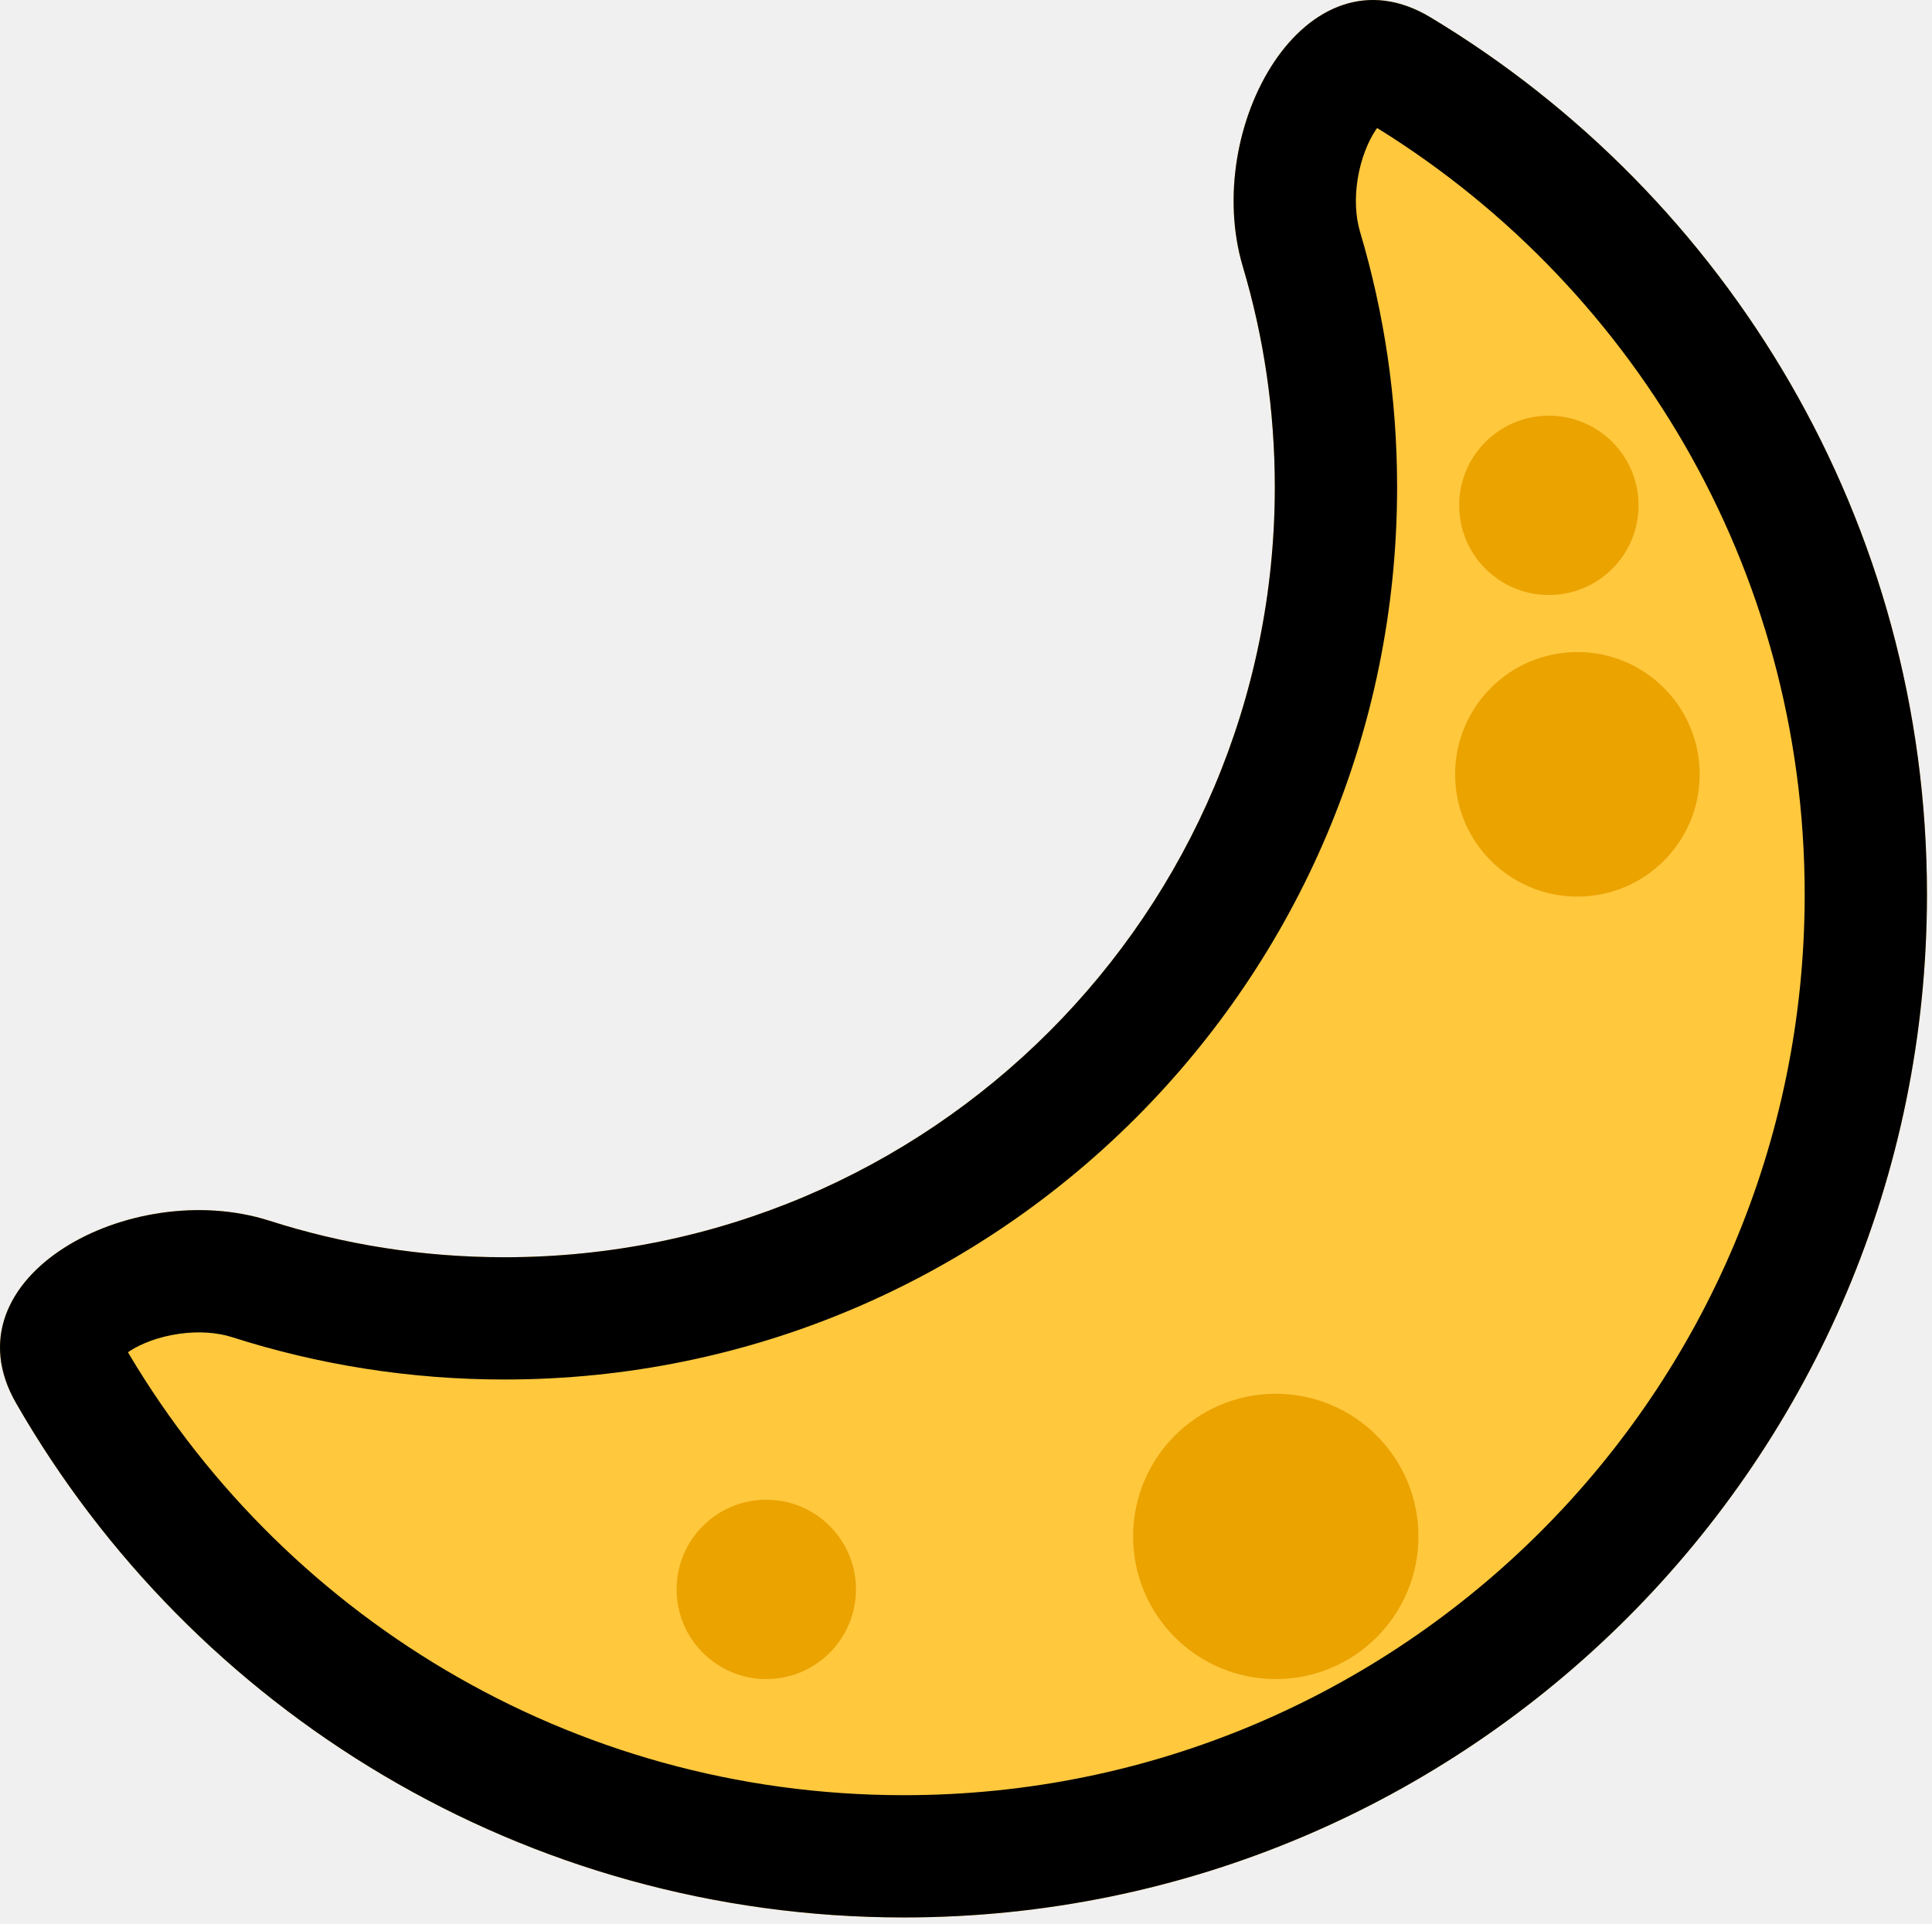
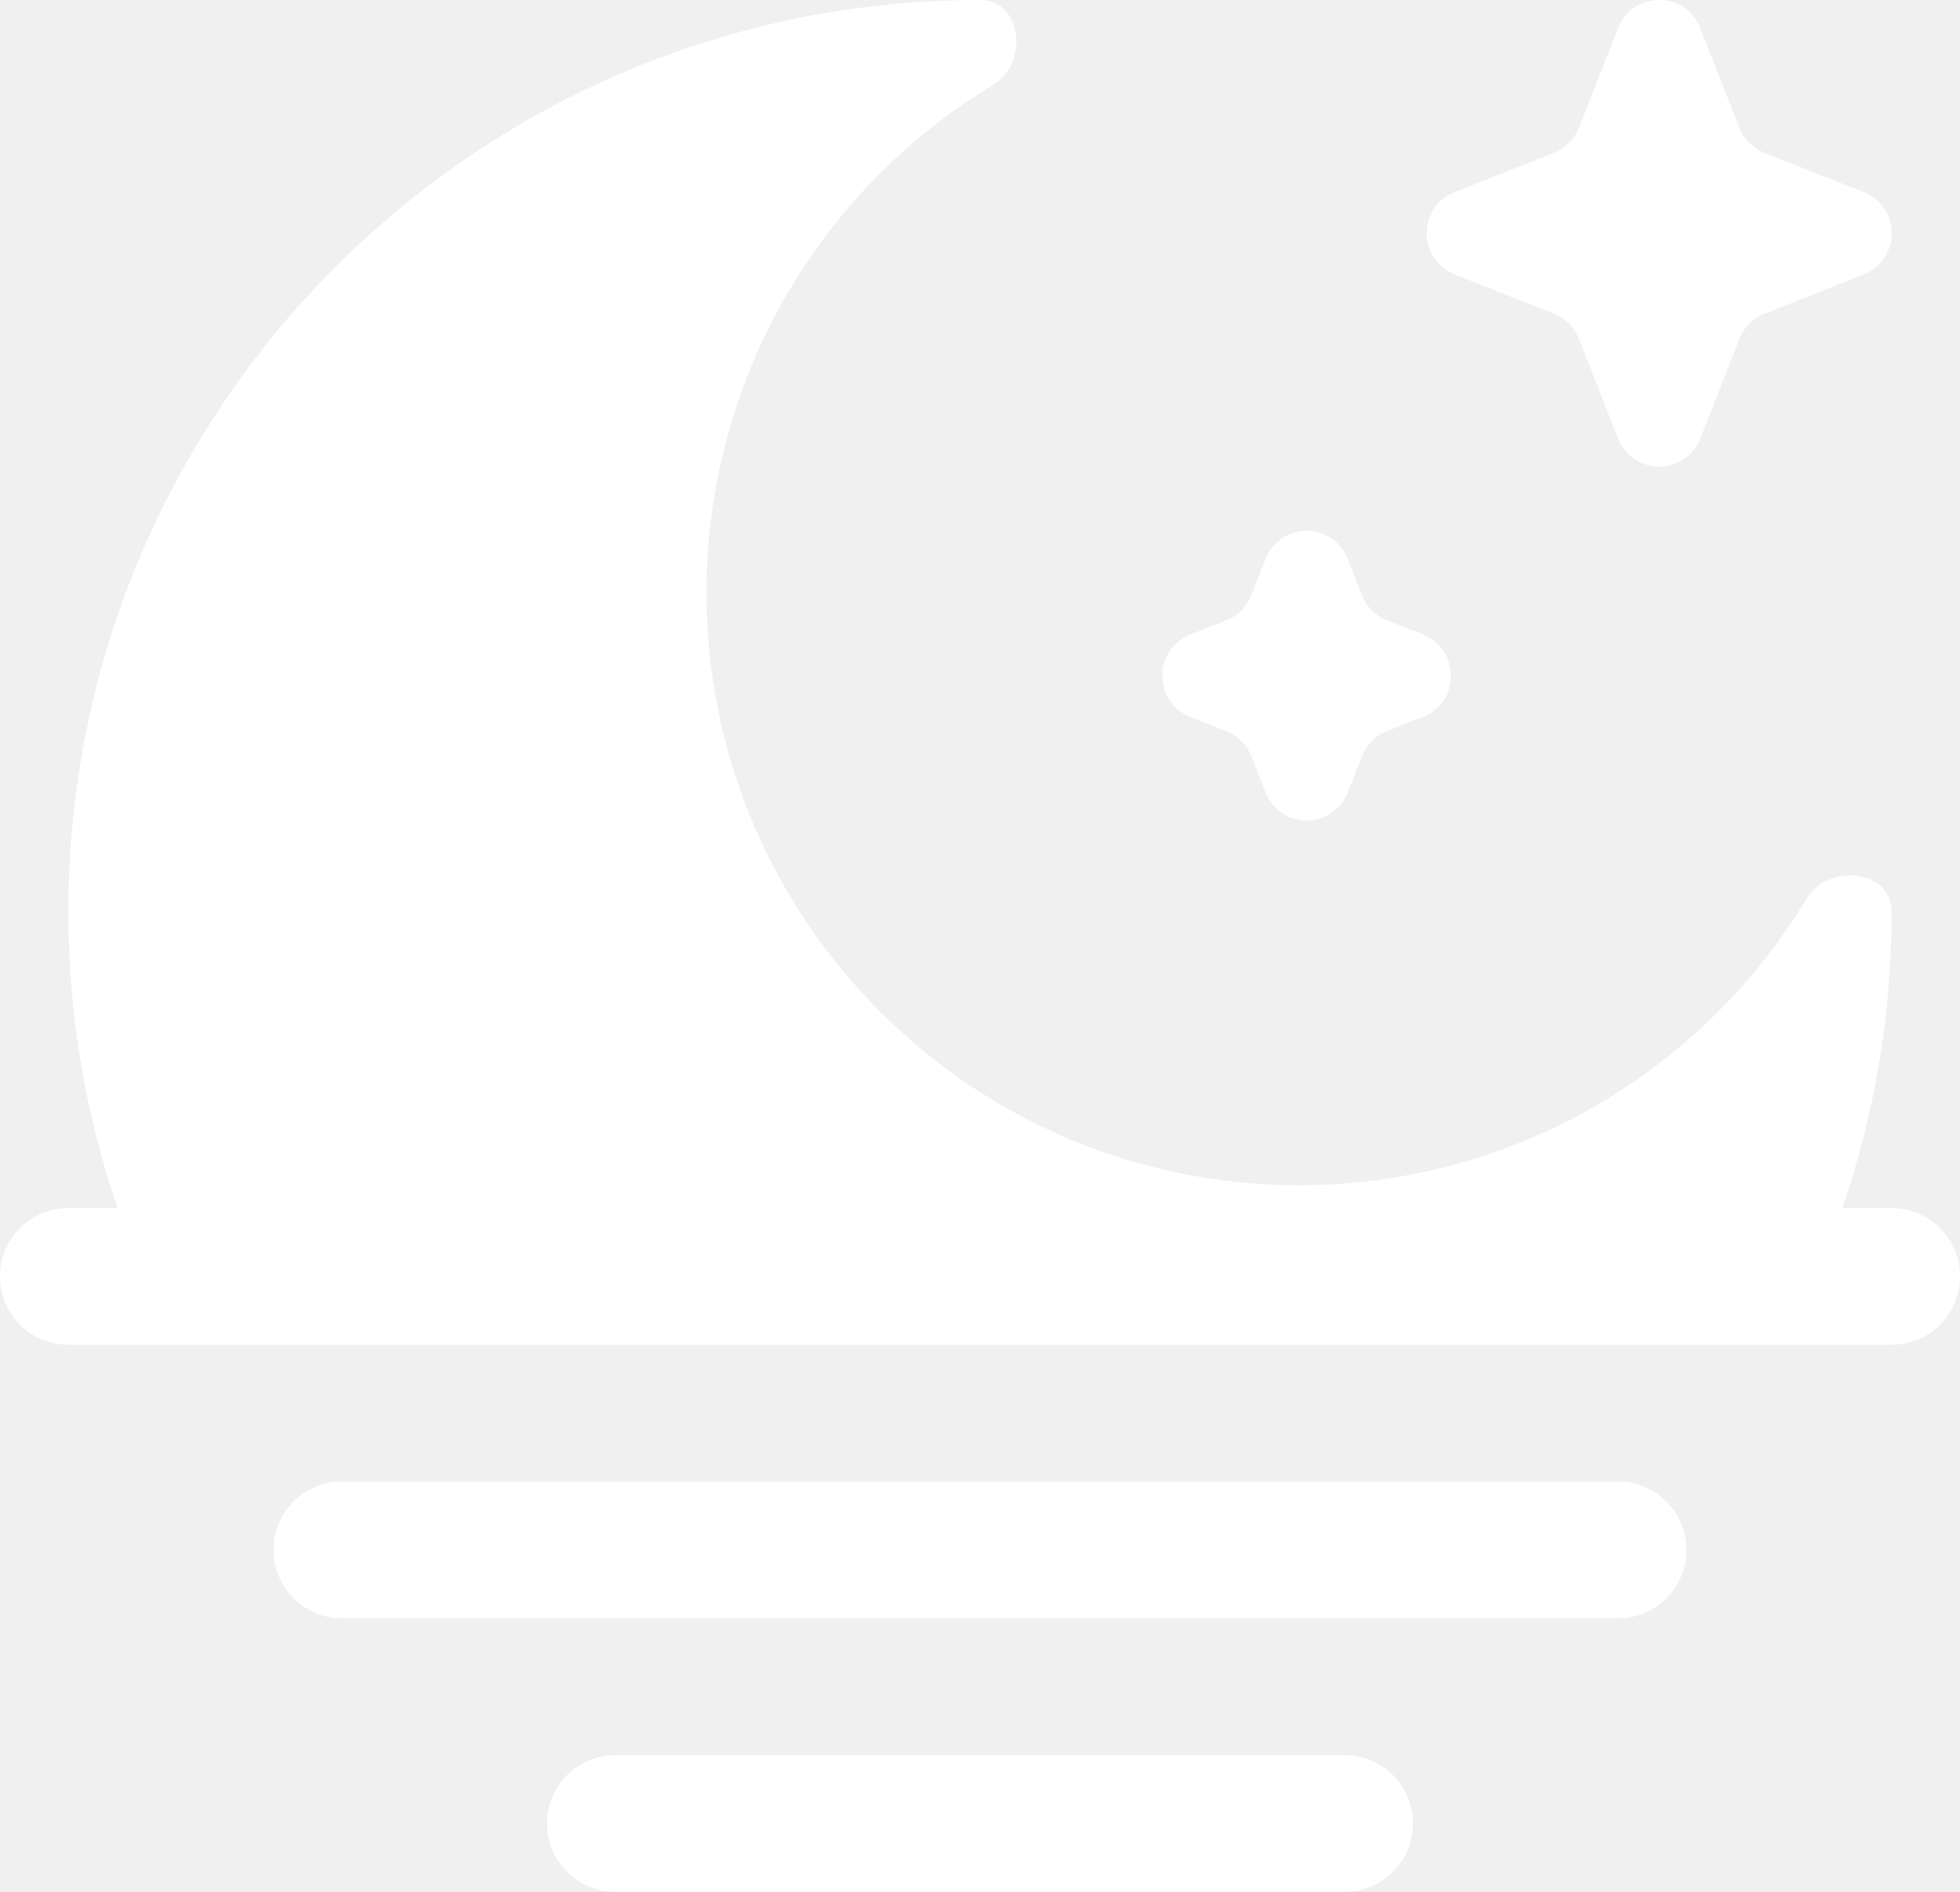
- <svg xmlns="http://www.w3.org/2000/svg" width="237" height="236" viewBox="0 0 237 236" fill="none">
-   <mask id="path-1-inside-1_89_47" fill="white">
-     <path fill-rule="evenodd" clip-rule="evenodd" d="M61.883 154.249C114.074 154.249 156.383 111.94 156.383 59.749C156.383 50.357 155.013 41.286 152.462 32.723C147.373 15.641 160.178 -7.072 175.454 2.113C211.96 24.059 236.383 64.052 236.383 109.749C236.383 179.06 180.195 235.249 110.883 235.249C64.287 235.249 23.623 209.855 1.973 172.152C-6.904 156.694 16.075 144.337 33.053 149.77C42.141 152.679 51.829 154.249 61.883 154.249Z" />
-   </mask>
-   <path fill-rule="evenodd" clip-rule="evenodd" d="M61.883 154.249C114.074 154.249 156.383 111.94 156.383 59.749C156.383 50.357 155.013 41.286 152.462 32.723C147.373 15.641 160.178 -7.072 175.454 2.113C211.96 24.059 236.383 64.052 236.383 109.749C236.383 179.06 180.195 235.249 110.883 235.249C64.287 235.249 23.623 209.855 1.973 172.152C-6.904 156.694 16.075 144.337 33.053 149.77C42.141 152.679 51.829 154.249 61.883 154.249Z" fill="#FFC83D" />
-   <path d="M1.973 172.152L-11.035 179.622L1.973 172.152ZM33.053 149.77L28.481 164.057L33.053 149.77ZM152.462 32.723L138.086 37.006L152.462 32.723ZM141.383 59.749C141.383 103.655 105.789 139.249 61.883 139.249V169.249C122.358 169.249 171.383 120.224 171.383 59.749H141.383ZM138.086 37.006C140.228 44.194 141.383 51.823 141.383 59.749H171.383C171.383 48.892 169.798 38.378 166.837 28.441L138.086 37.006ZM167.726 14.968C199.907 34.315 221.383 69.531 221.383 109.749H251.383C251.383 58.572 224.012 13.803 183.183 -10.743L167.726 14.968ZM221.383 109.749C221.383 170.776 171.91 220.249 110.883 220.249V250.249C188.479 250.249 251.383 187.345 251.383 109.749H221.383ZM110.883 220.249C69.876 220.249 34.066 197.918 14.981 164.683L-11.035 179.622C13.18 221.792 58.699 250.249 110.883 250.249V220.249ZM61.883 139.249C53.399 139.249 45.253 137.925 37.624 135.484L28.481 164.057C39.03 167.432 50.259 169.249 61.883 169.249V139.249ZM14.981 164.683C14.775 164.325 15.249 165.232 14.807 166.459C14.55 167.17 14.442 166.7 15.927 165.746C17.327 164.846 19.44 164.007 21.93 163.648C24.402 163.29 26.693 163.484 28.481 164.057L37.624 135.484C24.607 131.318 9.992 133.899 -0.292 140.508C-5.565 143.896 -10.815 149.074 -13.414 156.28C-16.198 164.002 -15.268 172.25 -11.035 179.622L14.981 164.683ZM166.837 28.441C166.301 26.64 166.153 24.346 166.559 21.883C166.968 19.401 167.848 17.309 168.775 15.929C169.757 14.466 170.222 14.586 169.503 14.829C168.266 15.247 167.37 14.754 167.726 14.968L183.183 -10.743C175.901 -15.121 167.675 -16.219 159.9 -13.592C152.643 -11.14 147.36 -5.996 143.867 -0.793C137.054 9.355 134.185 23.912 138.086 37.006L166.837 28.441Z" fill="black" mask="url(#path-1-inside-1_89_47)" />
-   <circle cx="190" cy="62" r="11" fill="#EBA300" />
-   <circle cx="94" cy="195" r="11" fill="#EBA300" />
-   <circle cx="193.5" cy="95" r="15" fill="#EBA300" />
-   <circle cx="156.5" cy="188.5" r="17.5" fill="#EBA300" />
+ <svg xmlns="http://www.w3.org/2000/svg" id="Слой_1" data-name="Слой 1" viewBox="0 0 716.67 691.67">
+   <defs>
+     <style>.cls-1{fill:#fff;}</style>
+   </defs>
+   <path class="cls-1" d="M66.67,400C66.67,215.9,215.9,66.67,400,66.67c15.42,0,18,23.11,4.77,31.09A216.54,216.54,0,0,0,300,283.33C300,403,397,500,516.67,500A216.55,216.55,0,0,0,702.24,395.23c8-13.2,31.09-10.65,31.09,4.77a332.76,332.76,0,0,1-18,108.33h18a25,25,0,0,1,0,50H66.67a25,25,0,1,1,0-50h18A332.76,332.76,0,0,1,66.67,400Z" transform="translate(-41.67 -66.67)" />
+   <path class="cls-1" d="M166.67,608.33a25,25,0,1,0,0,50H633.33a25,25,0,0,0,0-50Z" transform="translate(-41.67 -66.67)" />
+   <path class="cls-1" d="M266.67,708.33a25,25,0,0,0,0,50H533.33a25,25,0,0,0,0-50Z" transform="translate(-41.67 -66.67)" />
+   <path class="cls-1" d="M663.34,76.91c-5.37-13.66-24.62-13.66-30,0L619,113.42a16.17,16.17,0,0,1-9.08,9.11l-36.37,14.4c-13.61,5.38-13.61,24.7,0,30.09l36.37,14.4a16.11,16.11,0,0,1,9.08,9.11L633.36,227c5.36,13.65,24.61,13.65,30,0l14.34-36.51a16.14,16.14,0,0,1,9.08-9.11L723.14,167c13.6-5.39,13.6-24.71,0-30.09l-36.38-14.4a16.2,16.2,0,0,1-9.08-9.11Z" transform="translate(-41.67 -66.67)" />
+   <path class="cls-1" d="M534.43,271a16.1,16.1,0,0,0-30,0l-5.23,13.31a16.1,16.1,0,0,1-9.07,9.11l-13.27,5.25c-13.6,5.39-13.6,24.71,0,30.09L490.14,334a16.14,16.14,0,0,1,9.07,9.12l5.23,13.31a16.1,16.1,0,0,0,30,0l5.23-13.31a16.14,16.14,0,0,1,9.07-9.12L562,328.75c13.6-5.38,13.6-24.7,0-30.09l-13.27-5.25a16.1,16.1,0,0,1-9.07-9.11Z" transform="translate(-41.67 -66.67)" />
</svg>
